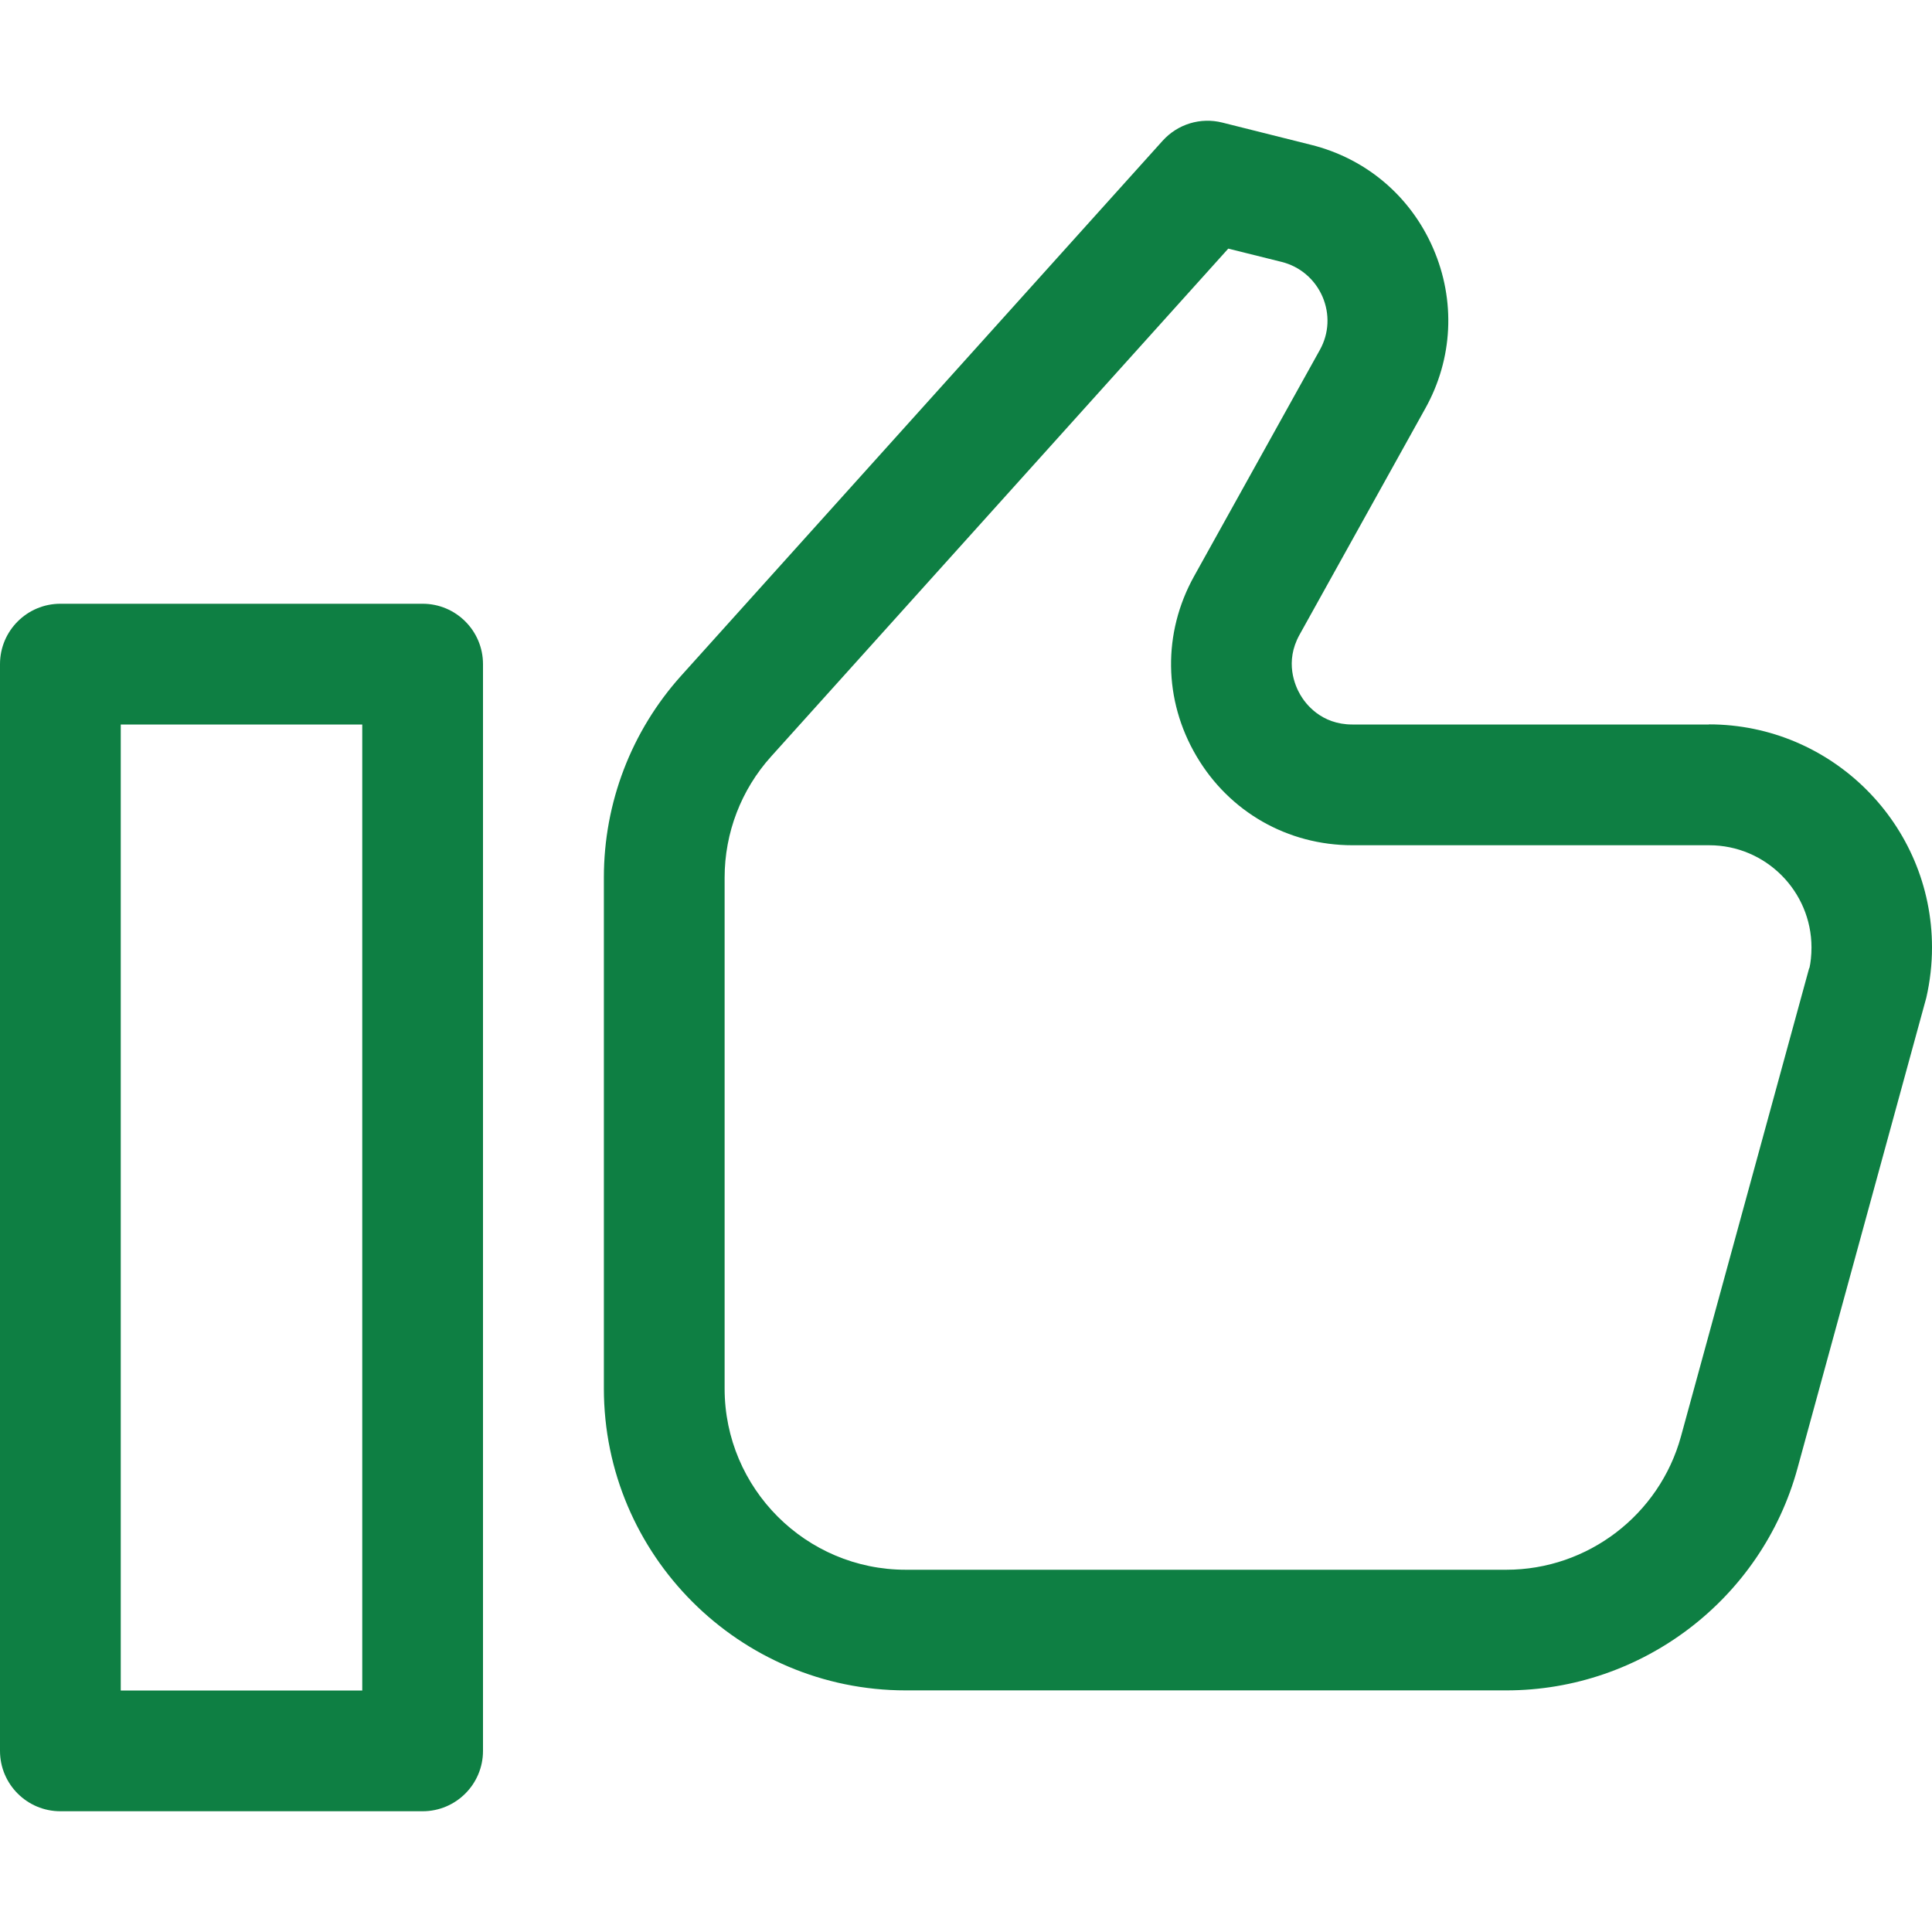
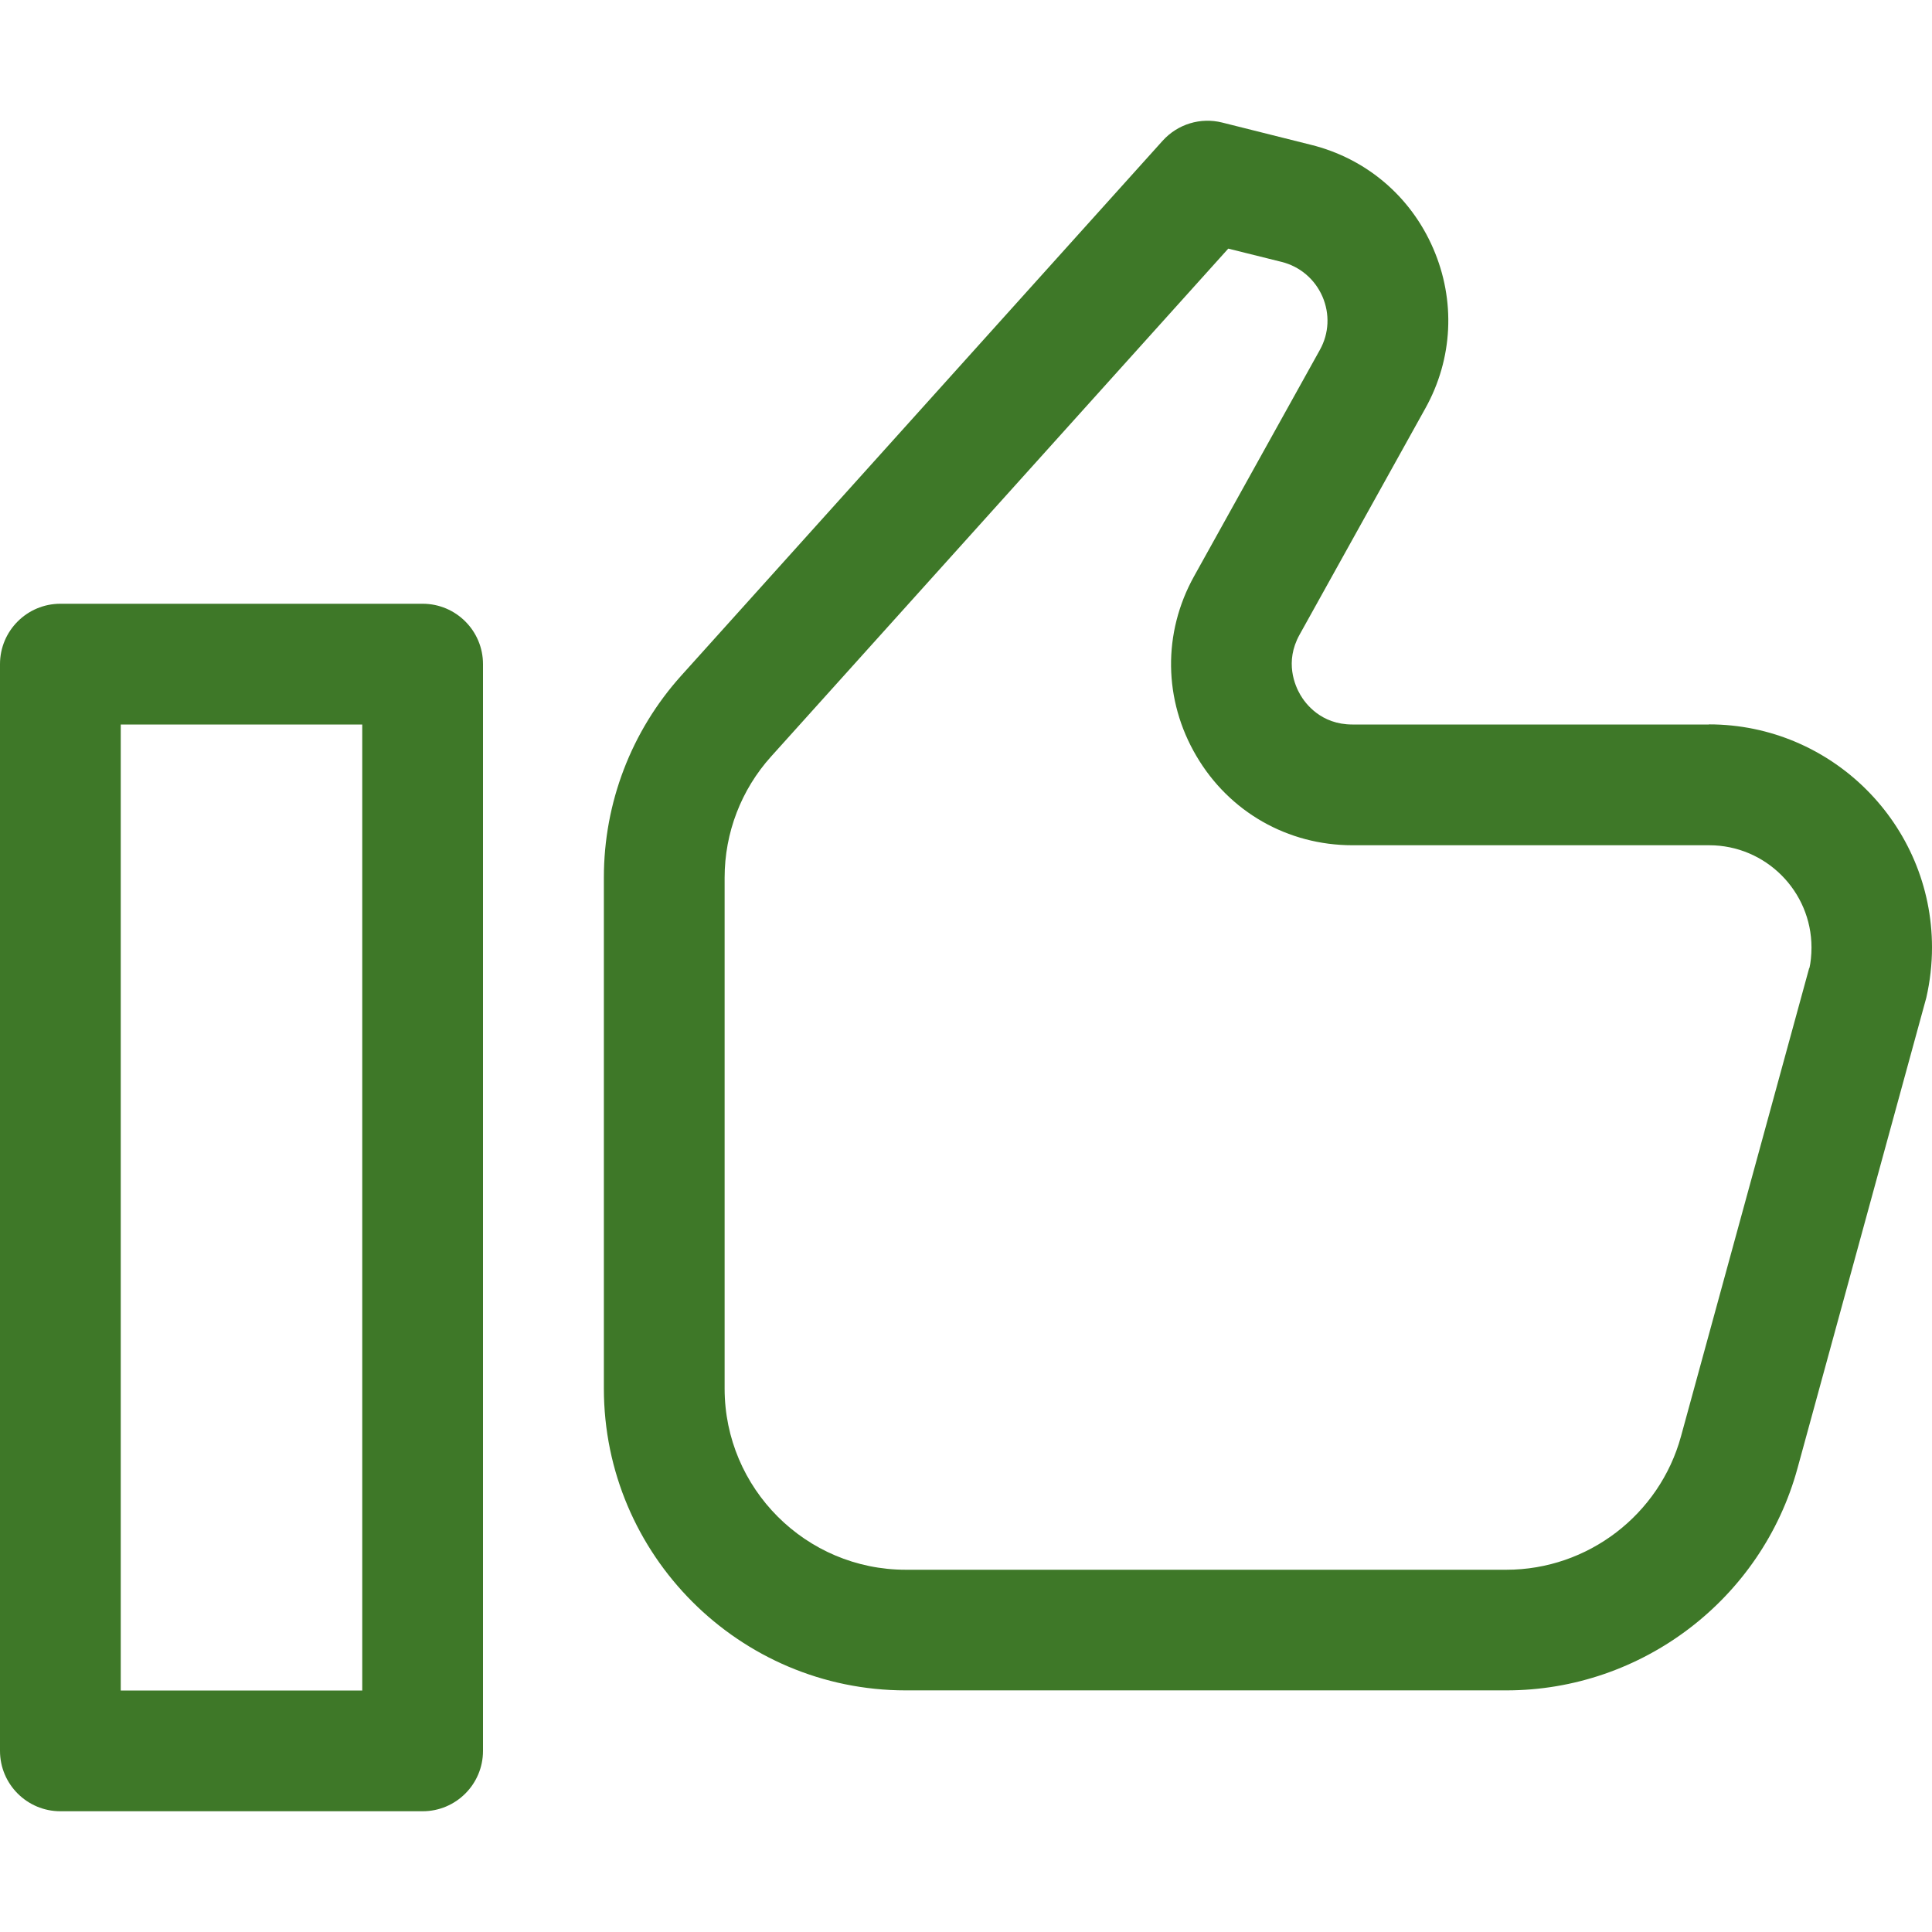
<svg xmlns="http://www.w3.org/2000/svg" height="512px" viewBox="0 0 16 16" width="512px">
  <g>
-     <path d="m3.5 0h-3c-.276 0-.5.224-.5.5v9c0 .276.224.5.5.5h3c.276 0 .5-.224.5-.5v-9c0-.276-.224-.5-.5-.5zm-.5 9h-2v-8h2z" transform="translate(0 5)" data-original="#000000" class="active-path" data-old_color="#000000" fill="#0E7F43" />
-     <path d="m9.153 5.03h-2.954c-.258 0-.388-.172-.431-.247-.043-.074-.131-.271-.006-.496l1.042-1.875c.229-.411.252-.894.065-1.325-.187-.432-.556-.745-1.013-.858l-.734-.184c-.179-.045-.368.012-.493.15l-3.987 4.43c-.414.46-.641 1.054-.641 1.672v4.232c0 1.378 1.122 2.5 2.5 2.5l4.974-0c1.123 0 2.115-.756 2.411-1.839l1.067-3.898c.031-.136.047-.276.047-.416 0-1.018-.829-1.847-1.847-1.847zm.83 2.017-1.062 3.879c-.178.649-.772 1.104-1.446 1.104h-4.974c-.827 0-1.5-.673-1.5-1.5v-4.232c0-.371.137-.728.385-1.003l3.786-4.206.442.11c.152.038.275.143.338.287.062.144.055.304-.021.441l-1.042 1.875c-.261.469-.254 1.026.019 1.489.272.463.756.739 1.293.739h2.954c.467 0 .847.38.847.847 0 .063-.007.127-.017.17z" transform="translate(5 .97)" data-original="#000000" class="active-path" data-old_color="#000000" fill="#0E7F43" />
+     <path d="m3.5 0h-3c-.276 0-.5.224-.5.5v9c0 .276.224.5.5.5h3c.276 0 .5-.224.5-.5v-9c0-.276-.224-.5-.5-.5zm-.5 9h-2v-8h2z" transform="translate(0 5)" data-original="#000000" class="active-path" data-old_color="#000000" fill="#3E7828" />
+     <path d="m9.153 5.03h-2.954c-.258 0-.388-.172-.431-.247-.043-.074-.131-.271-.006-.496l1.042-1.875c.229-.411.252-.894.065-1.325-.187-.432-.556-.745-1.013-.858l-.734-.184c-.179-.045-.368.012-.493.15l-3.987 4.43c-.414.46-.641 1.054-.641 1.672v4.232c0 1.378 1.122 2.5 2.5 2.5l4.974-0c1.123 0 2.115-.756 2.411-1.839l1.067-3.898c.031-.136.047-.276.047-.416 0-1.018-.829-1.847-1.847-1.847zm.83 2.017-1.062 3.879c-.178.649-.772 1.104-1.446 1.104h-4.974c-.827 0-1.5-.673-1.5-1.5v-4.232c0-.371.137-.728.385-1.003l3.786-4.206.442.11c.152.038.275.143.338.287.062.144.055.304-.021.441l-1.042 1.875c-.261.469-.254 1.026.019 1.489.272.463.756.739 1.293.739h2.954c.467 0 .847.38.847.847 0 .063-.007.127-.017.17z" transform="translate(5 .97)" data-original="#000000" class="active-path" data-old_color="#000000" fill="#3E7828" />
  </g>
</svg>
